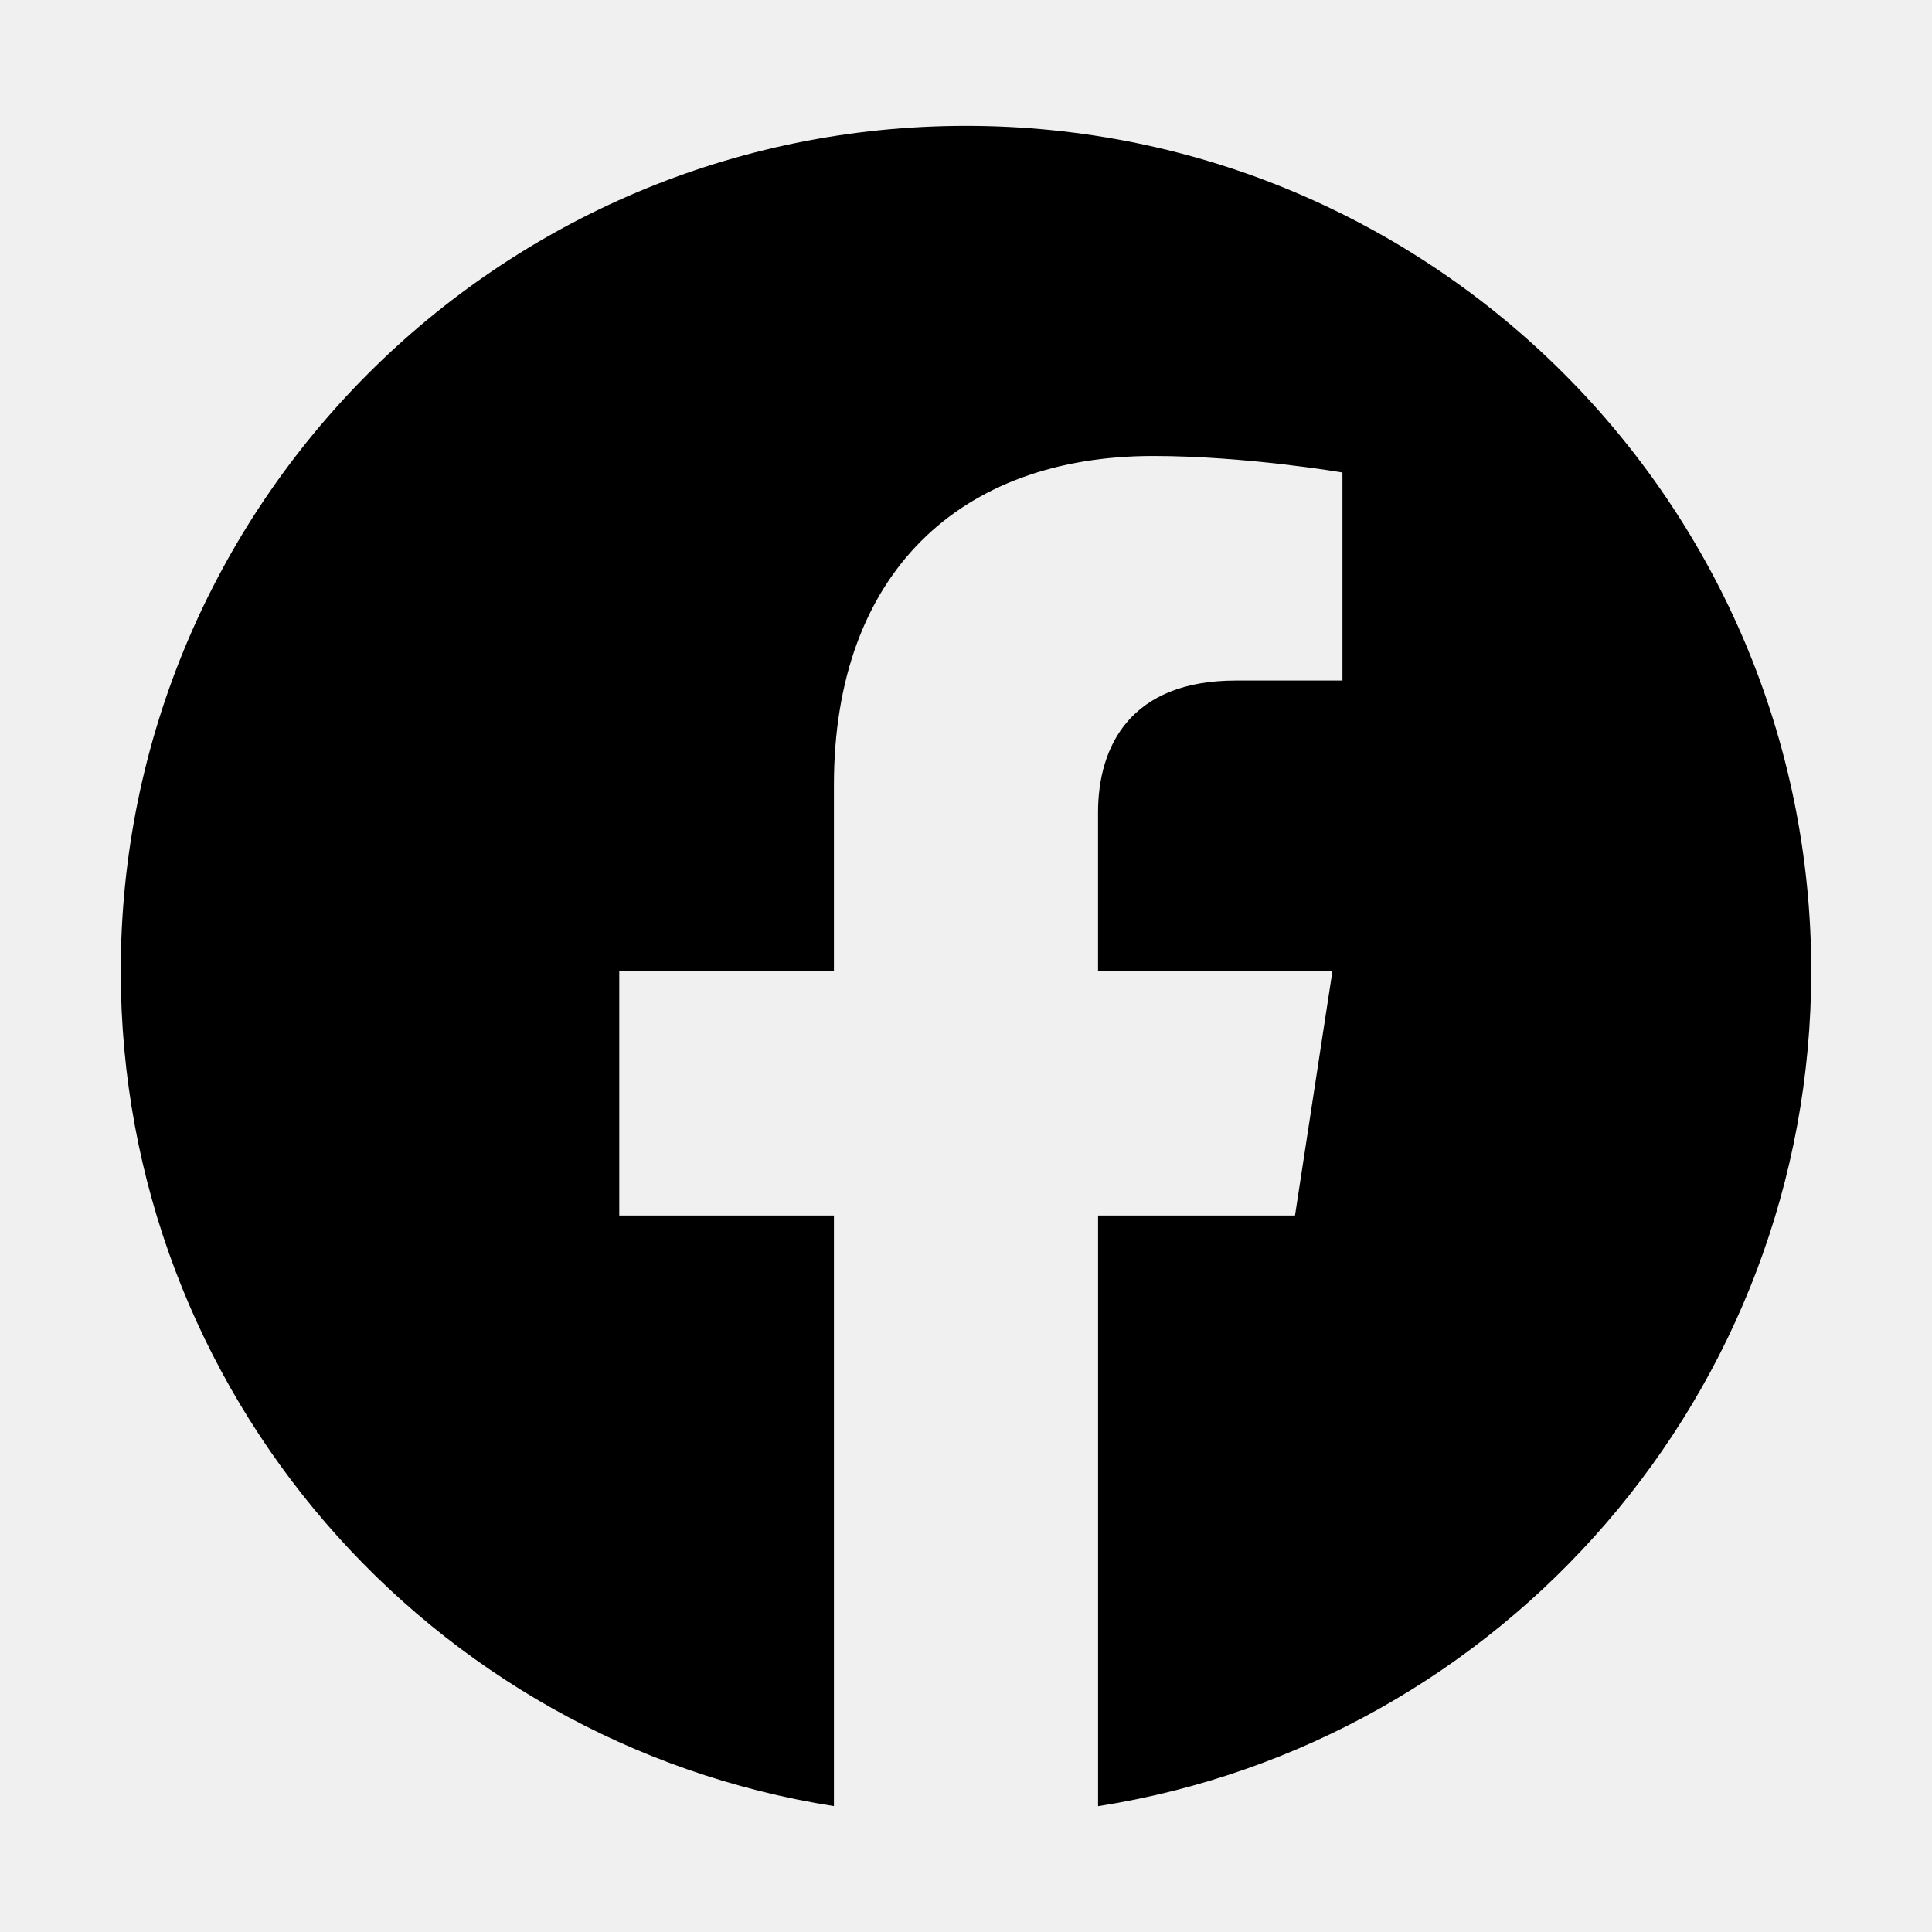
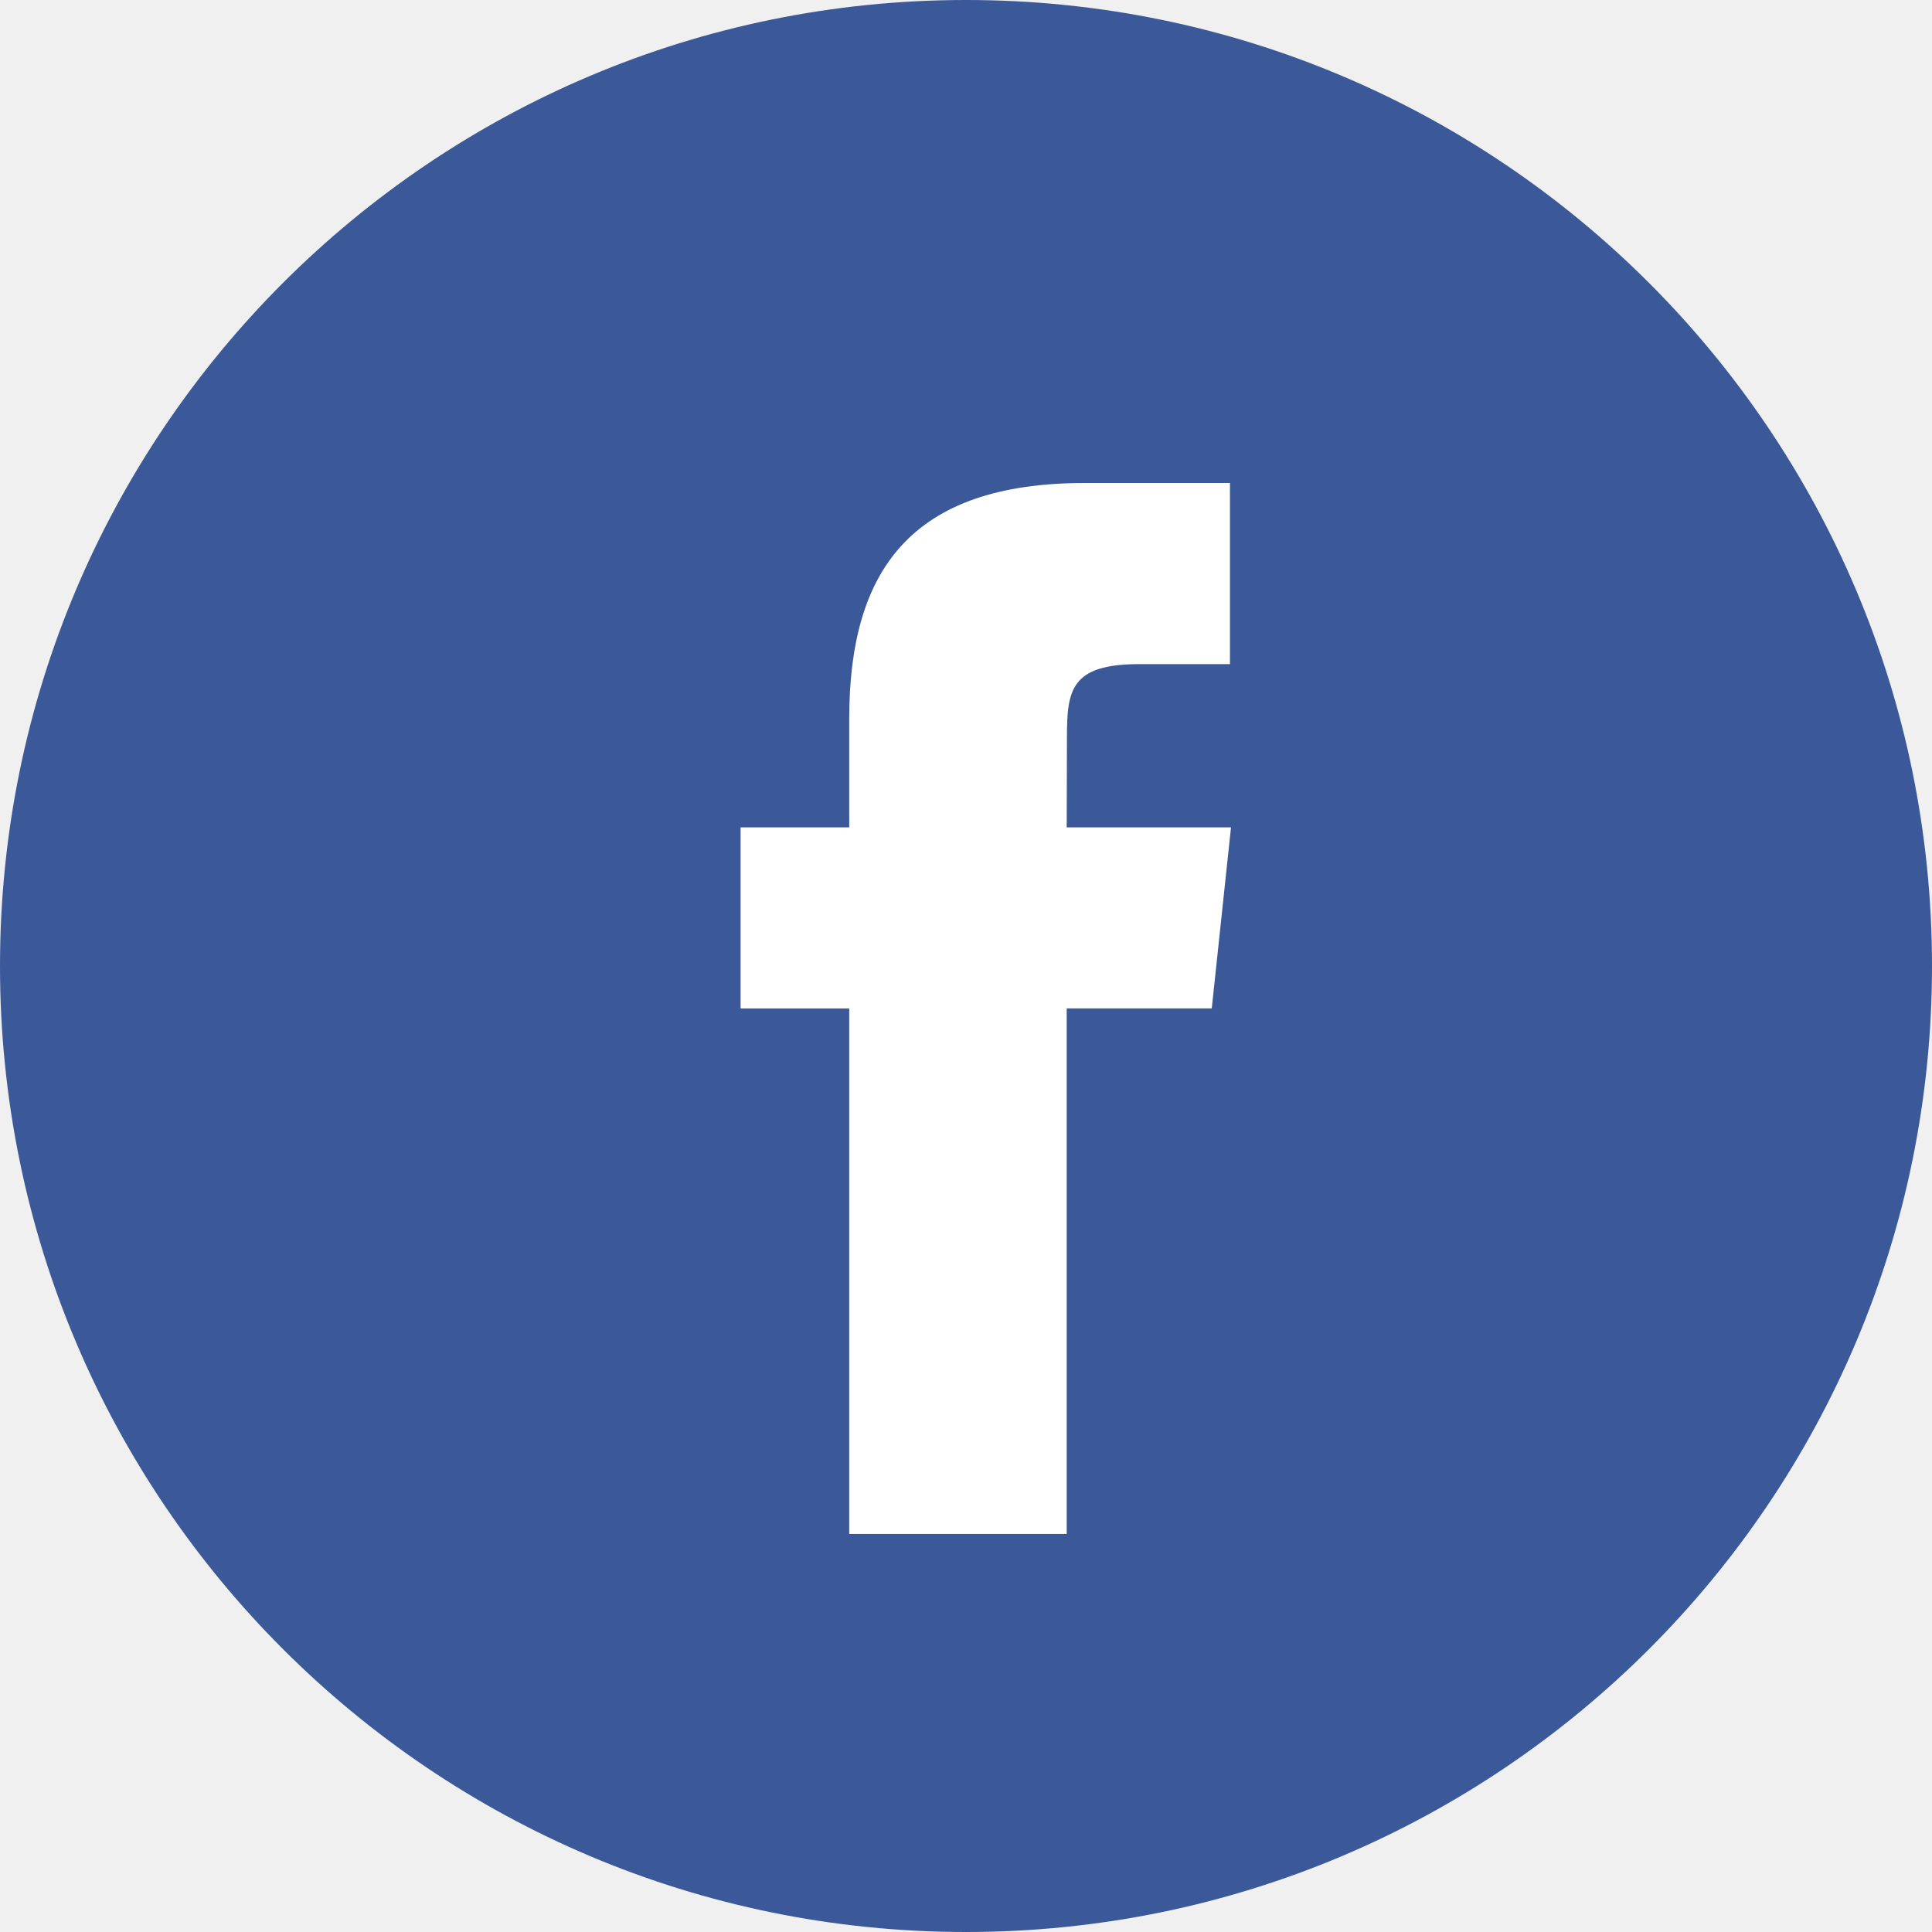
- <svg xmlns="http://www.w3.org/2000/svg" class="ionicon" viewBox="0 0 512 512">
-   <path d="M480 257.35c0-123.7-100.3-224-224-224s-224 100.3-224 224c0 111.8 81.9 204.47 189 221.29V322.12h-56.89v-64.77H221V208c0-56.13 33.45-87.16 84.61-87.16 24.51 0 50.15 4.38 50.15 4.38v55.13H327.5c-27.81 0-36.51 17.26-36.51 35v42h62.12l-9.92 64.77H291v156.54c107.1-16.81 189-109.48 189-221.31z" fill-rule="evenodd" />
+ <svg xmlns="http://www.w3.org/2000/svg" width="48" height="48" viewBox="0 0 48 48" fill="none">
+   <path d="M0 24C0 10.745 10.745 0 24 0C37.255 0 48 10.745 48 24C48 37.255 37.255 48 24 48C10.745 48 0 37.255 0 24Z" fill="#3B5998" />
+   <path d="M26.502 38.111V25.054H30.106L30.584 20.555H26.502L26.508 18.302C26.508 17.129 26.619 16.5 28.305 16.5H30.558V12H26.953C22.623 12 21.099 14.183 21.099 17.854V20.555H18.4V25.055H21.099V38.111H26.502Z" fill="white" />
</svg>
